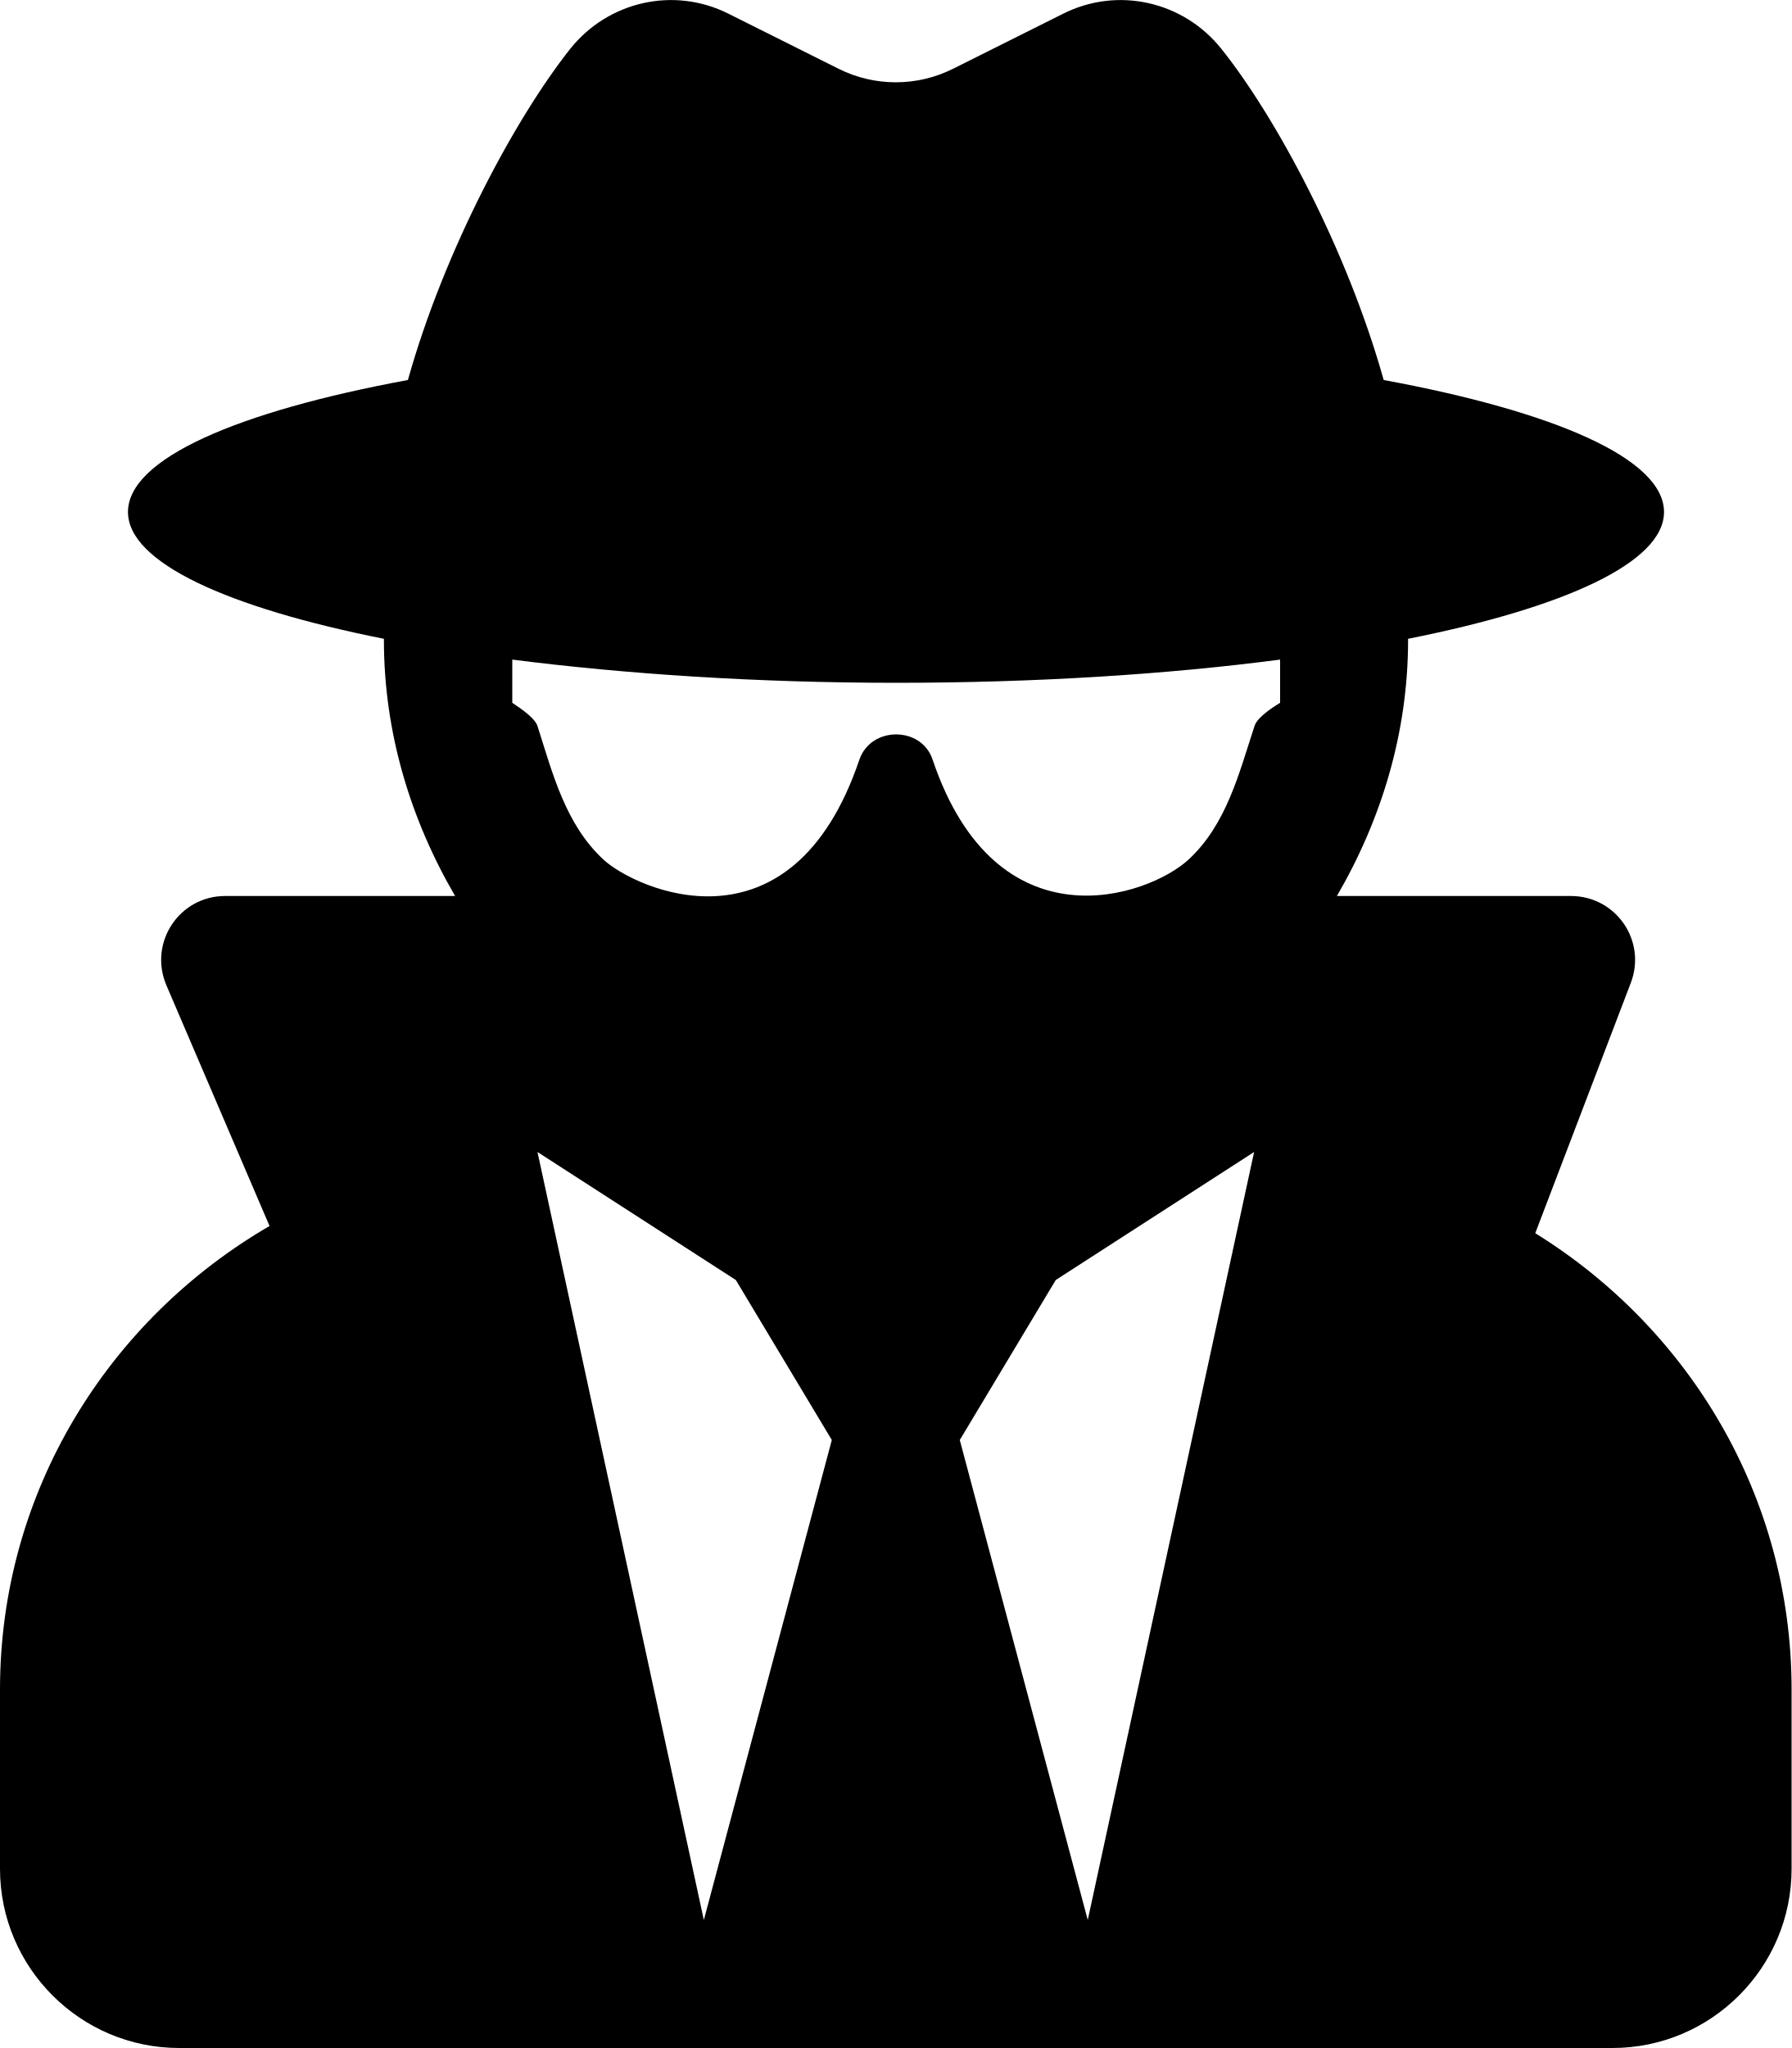
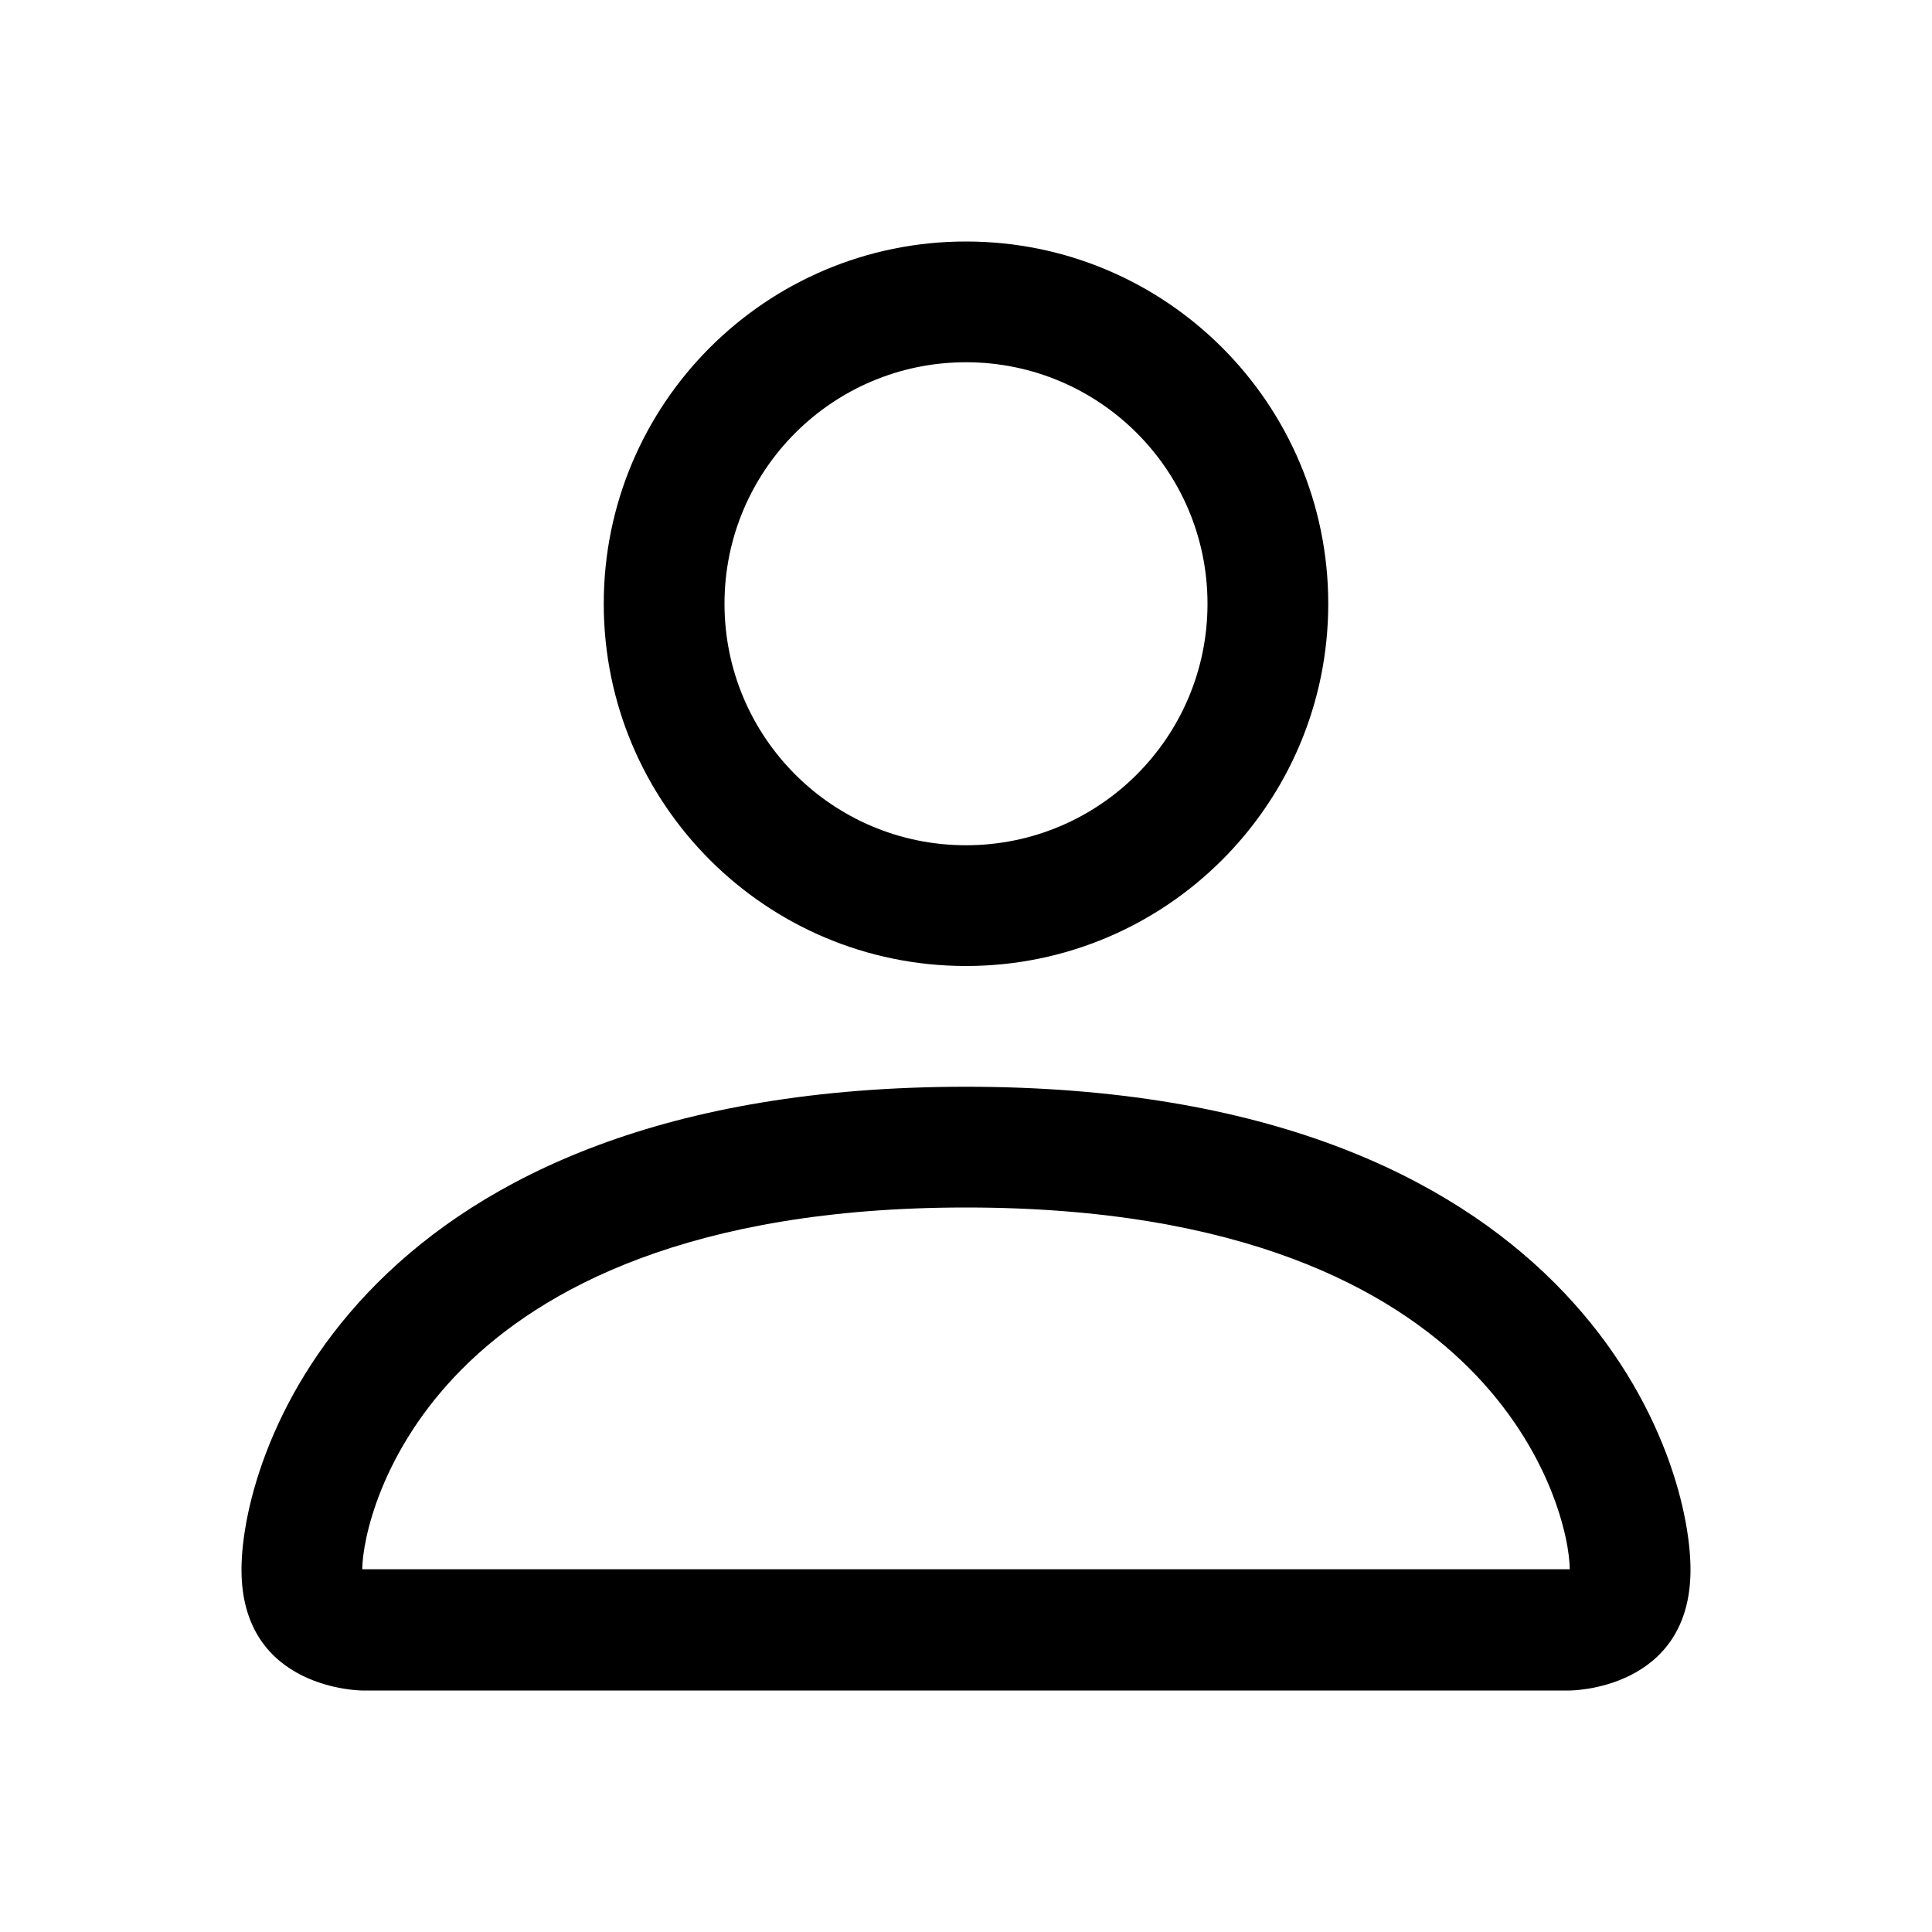
- <svg xmlns="http://www.w3.org/2000/svg" fill="currentColor" viewBox="0 0 448 512">
-   <path d="M383.9 308.3l23.9-62.6c4-10.5-3.7-21.7-15-21.7h-58.5c11-18.9 17.8-40.6 17.8-64v-.3c39.2-7.8 64-19.1 64-31.7 0-13.3-27.3-25.1-70.1-33-9.2-32.8-27-65.8-40.6-82.8-9.5-11.9-25.9-15.6-39.5-8.8l-27.6 13.8c-9 4.5-19.6 4.5-28.6 0L182.1 3.4c-13.6-6.8-30-3.1-39.5 8.8-13.5 17-31.4 50-40.6 82.8-42.7 7.9-70 19.7-70 33 0 12.6 24.8 23.9 64 31.7v.3c0 23.4 6.8 45.1 17.8 64H56.3c-11.5 0-19.2 11.7-14.7 22.3l25.8 60.2C27.3 329.8 0 372.7 0 422.4v44.8C0 491.9 20.1 512 44.8 512h358.4c24.7 0 44.8-20.1 44.8-44.8v-44.8c0-48.4-25.8-90.4-64.1-114.1zM176 480l-41.6-192 49.6 32 24 40-32 120zm96 0l-32-120 24-40 49.6-32L272 480zm41.7-298.5c-3.9 11.9-7 24.6-16.5 33.4-10.1 9.3-48 22.4-64-25-2.8-8.4-15.4-8.4-18.3 0-17 50.2-56 32.4-64 25-9.5-8.8-12.7-21.5-16.5-33.4-.8-2.5-6.3-5.7-6.3-5.8v-10.8c28.3 3.6 61 5.8 96 5.8s67.7-2.1 96-5.8v10.8c-.1.1-5.6 3.2-6.4 5.8z" />
+ <svg xmlns="http://www.w3.org/2000/svg" width="16" height="16" fill="currentColor" class="bi bi-person" viewBox="0 0 16 16">
+   <path d="M8 8a3 3 0 1 0 0-6 3 3 0 0 0 0 6m2-3a2 2 0 1 1-4 0 2 2 0 0 1 4 0m4 8c0 1-1 1-1 1H3s-1 0-1-1 1-4 6-4 6 3 6 4m-1-.004c-.001-.246-.154-.986-.832-1.664C11.516 10.68 10.289 10 8 10s-3.516.68-4.168 1.332c-.678.678-.83 1.418-.832 1.664z" />
</svg>
